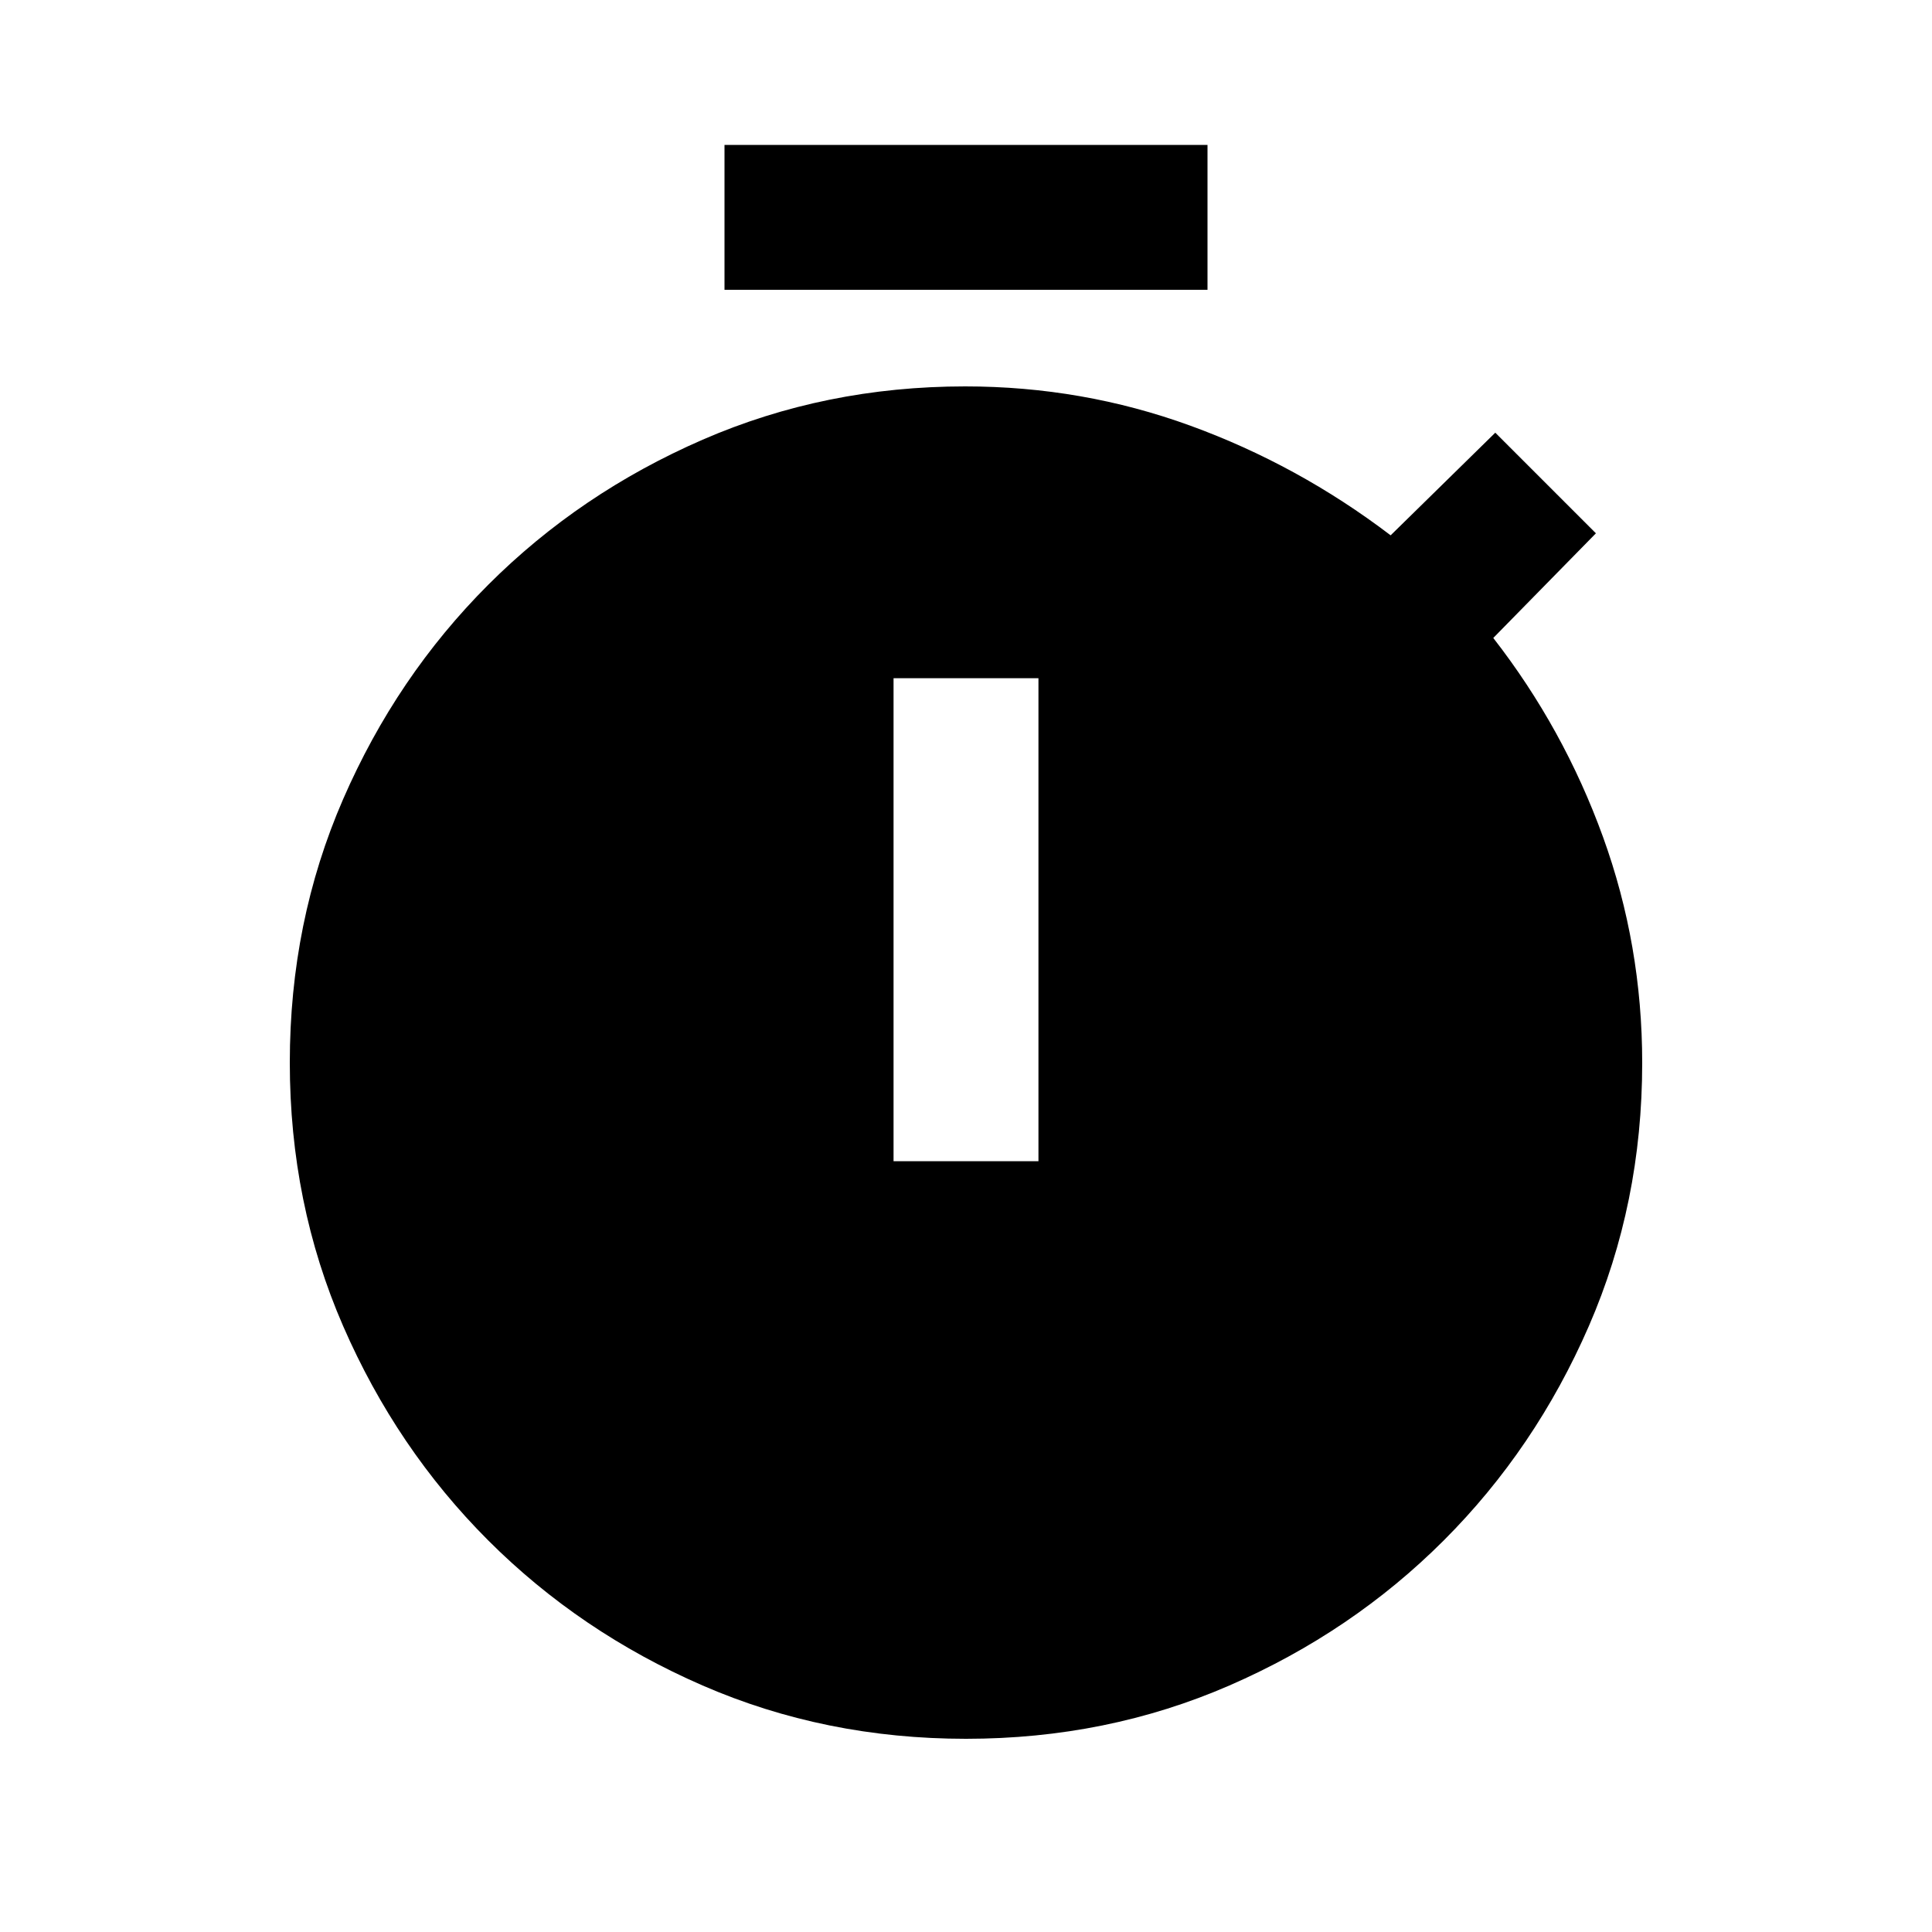
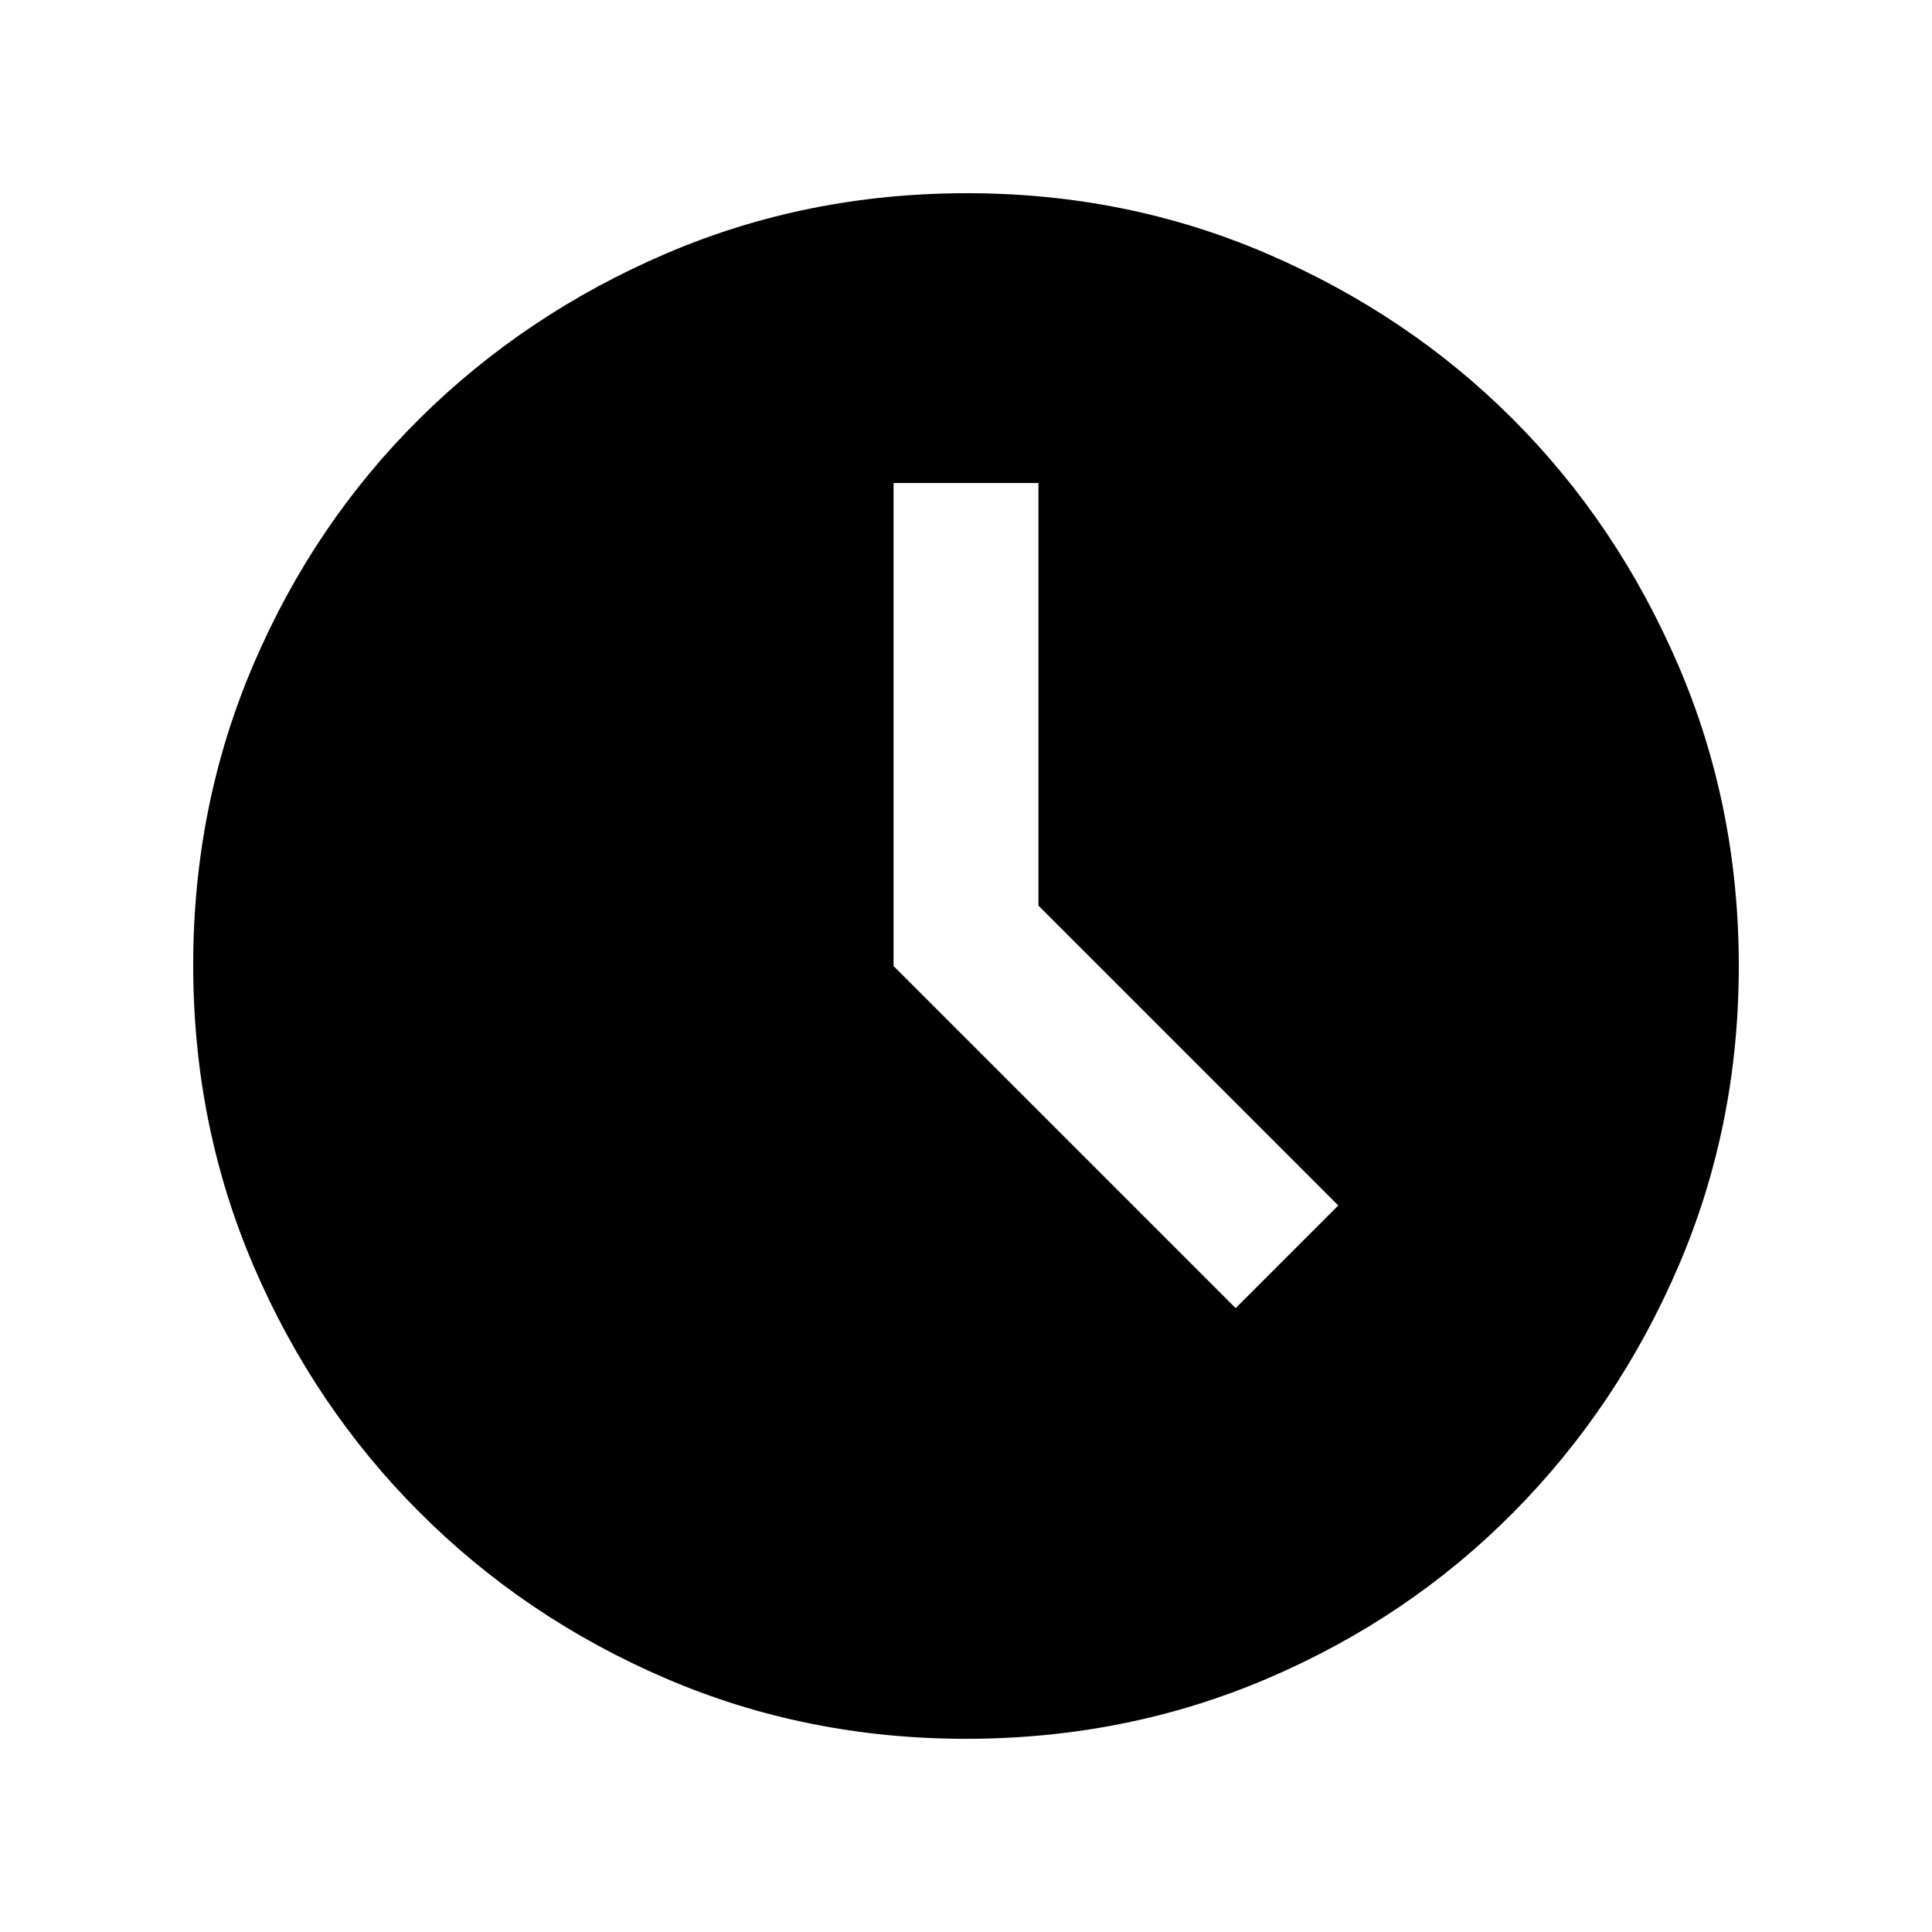
<svg xmlns="http://www.w3.org/2000/svg" height="20" viewBox="0 -960 960 960" width="20">
-   <path d="M360-816v-72h240v72H360Zm84 433h72v-240h-72v240Zm36 287q-70 0-130.92-26.507-60.919-26.507-106.493-72.08-45.573-45.574-72.08-106.493Q144-362 144-432q0-70 26.507-130.92 26.507-60.919 72.08-106.493 45.574-45.573 106.493-72.08Q410-768 479.56-768q58.28 0 111.86 19.5T691-694l52-51 50 50-51 52q35 45 54.5 98.808Q816-490.384 816-431.856 816-362 789.493-301.08q-26.507 60.919-72.08 106.493-45.574 45.573-106.493 72.08Q550-96 480-96Z" />
+   <path d="m614-310 51-51-149-149v-210h-72v240l170 170ZM480-96q-79.376 0-149.188-30Q261-156 208.5-208.5T126-330.958q-30-69.959-30-149.5Q96-560 126-630t82.5-122q52.5-52 122.458-82 69.959-30 149.5-30 79.542 0 149.548 30.24 70.007 30.24 121.792 82.08 51.786 51.84 81.994 121.92T864-480q0 79.376-30 149.188Q804-261 752-208.5T629.869-126Q559.738-96 480-96Z" />
</svg>
